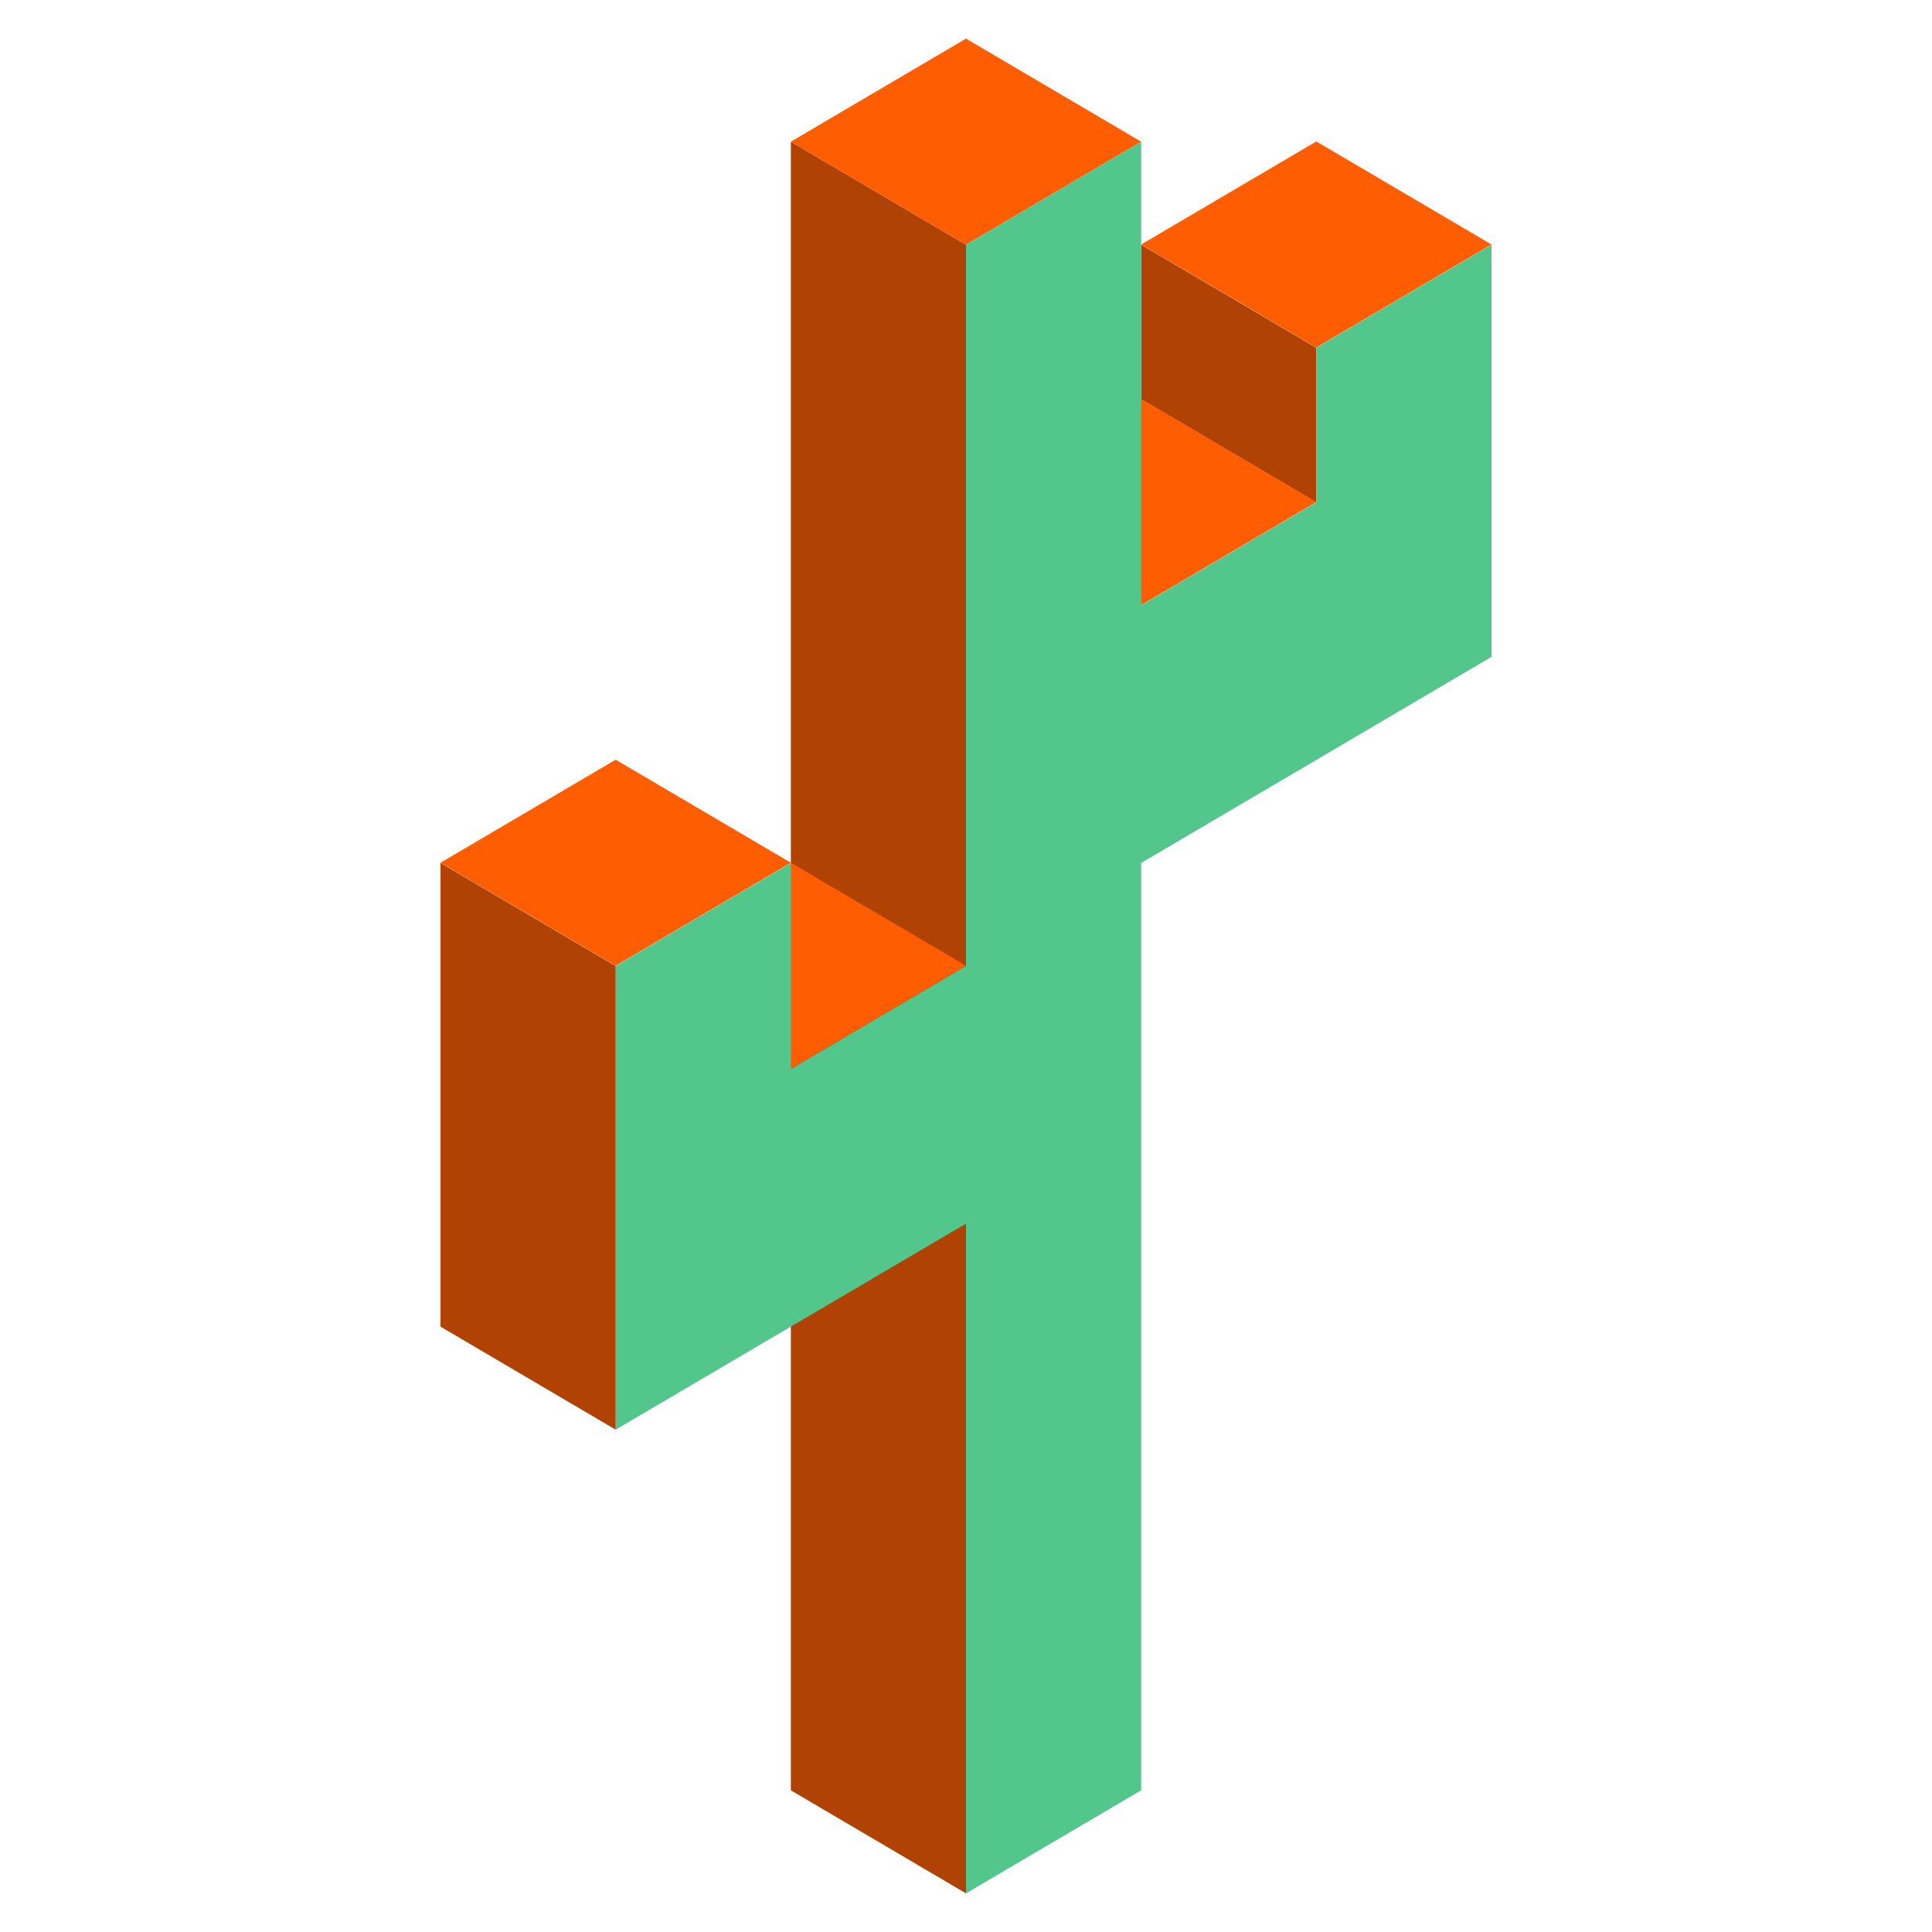
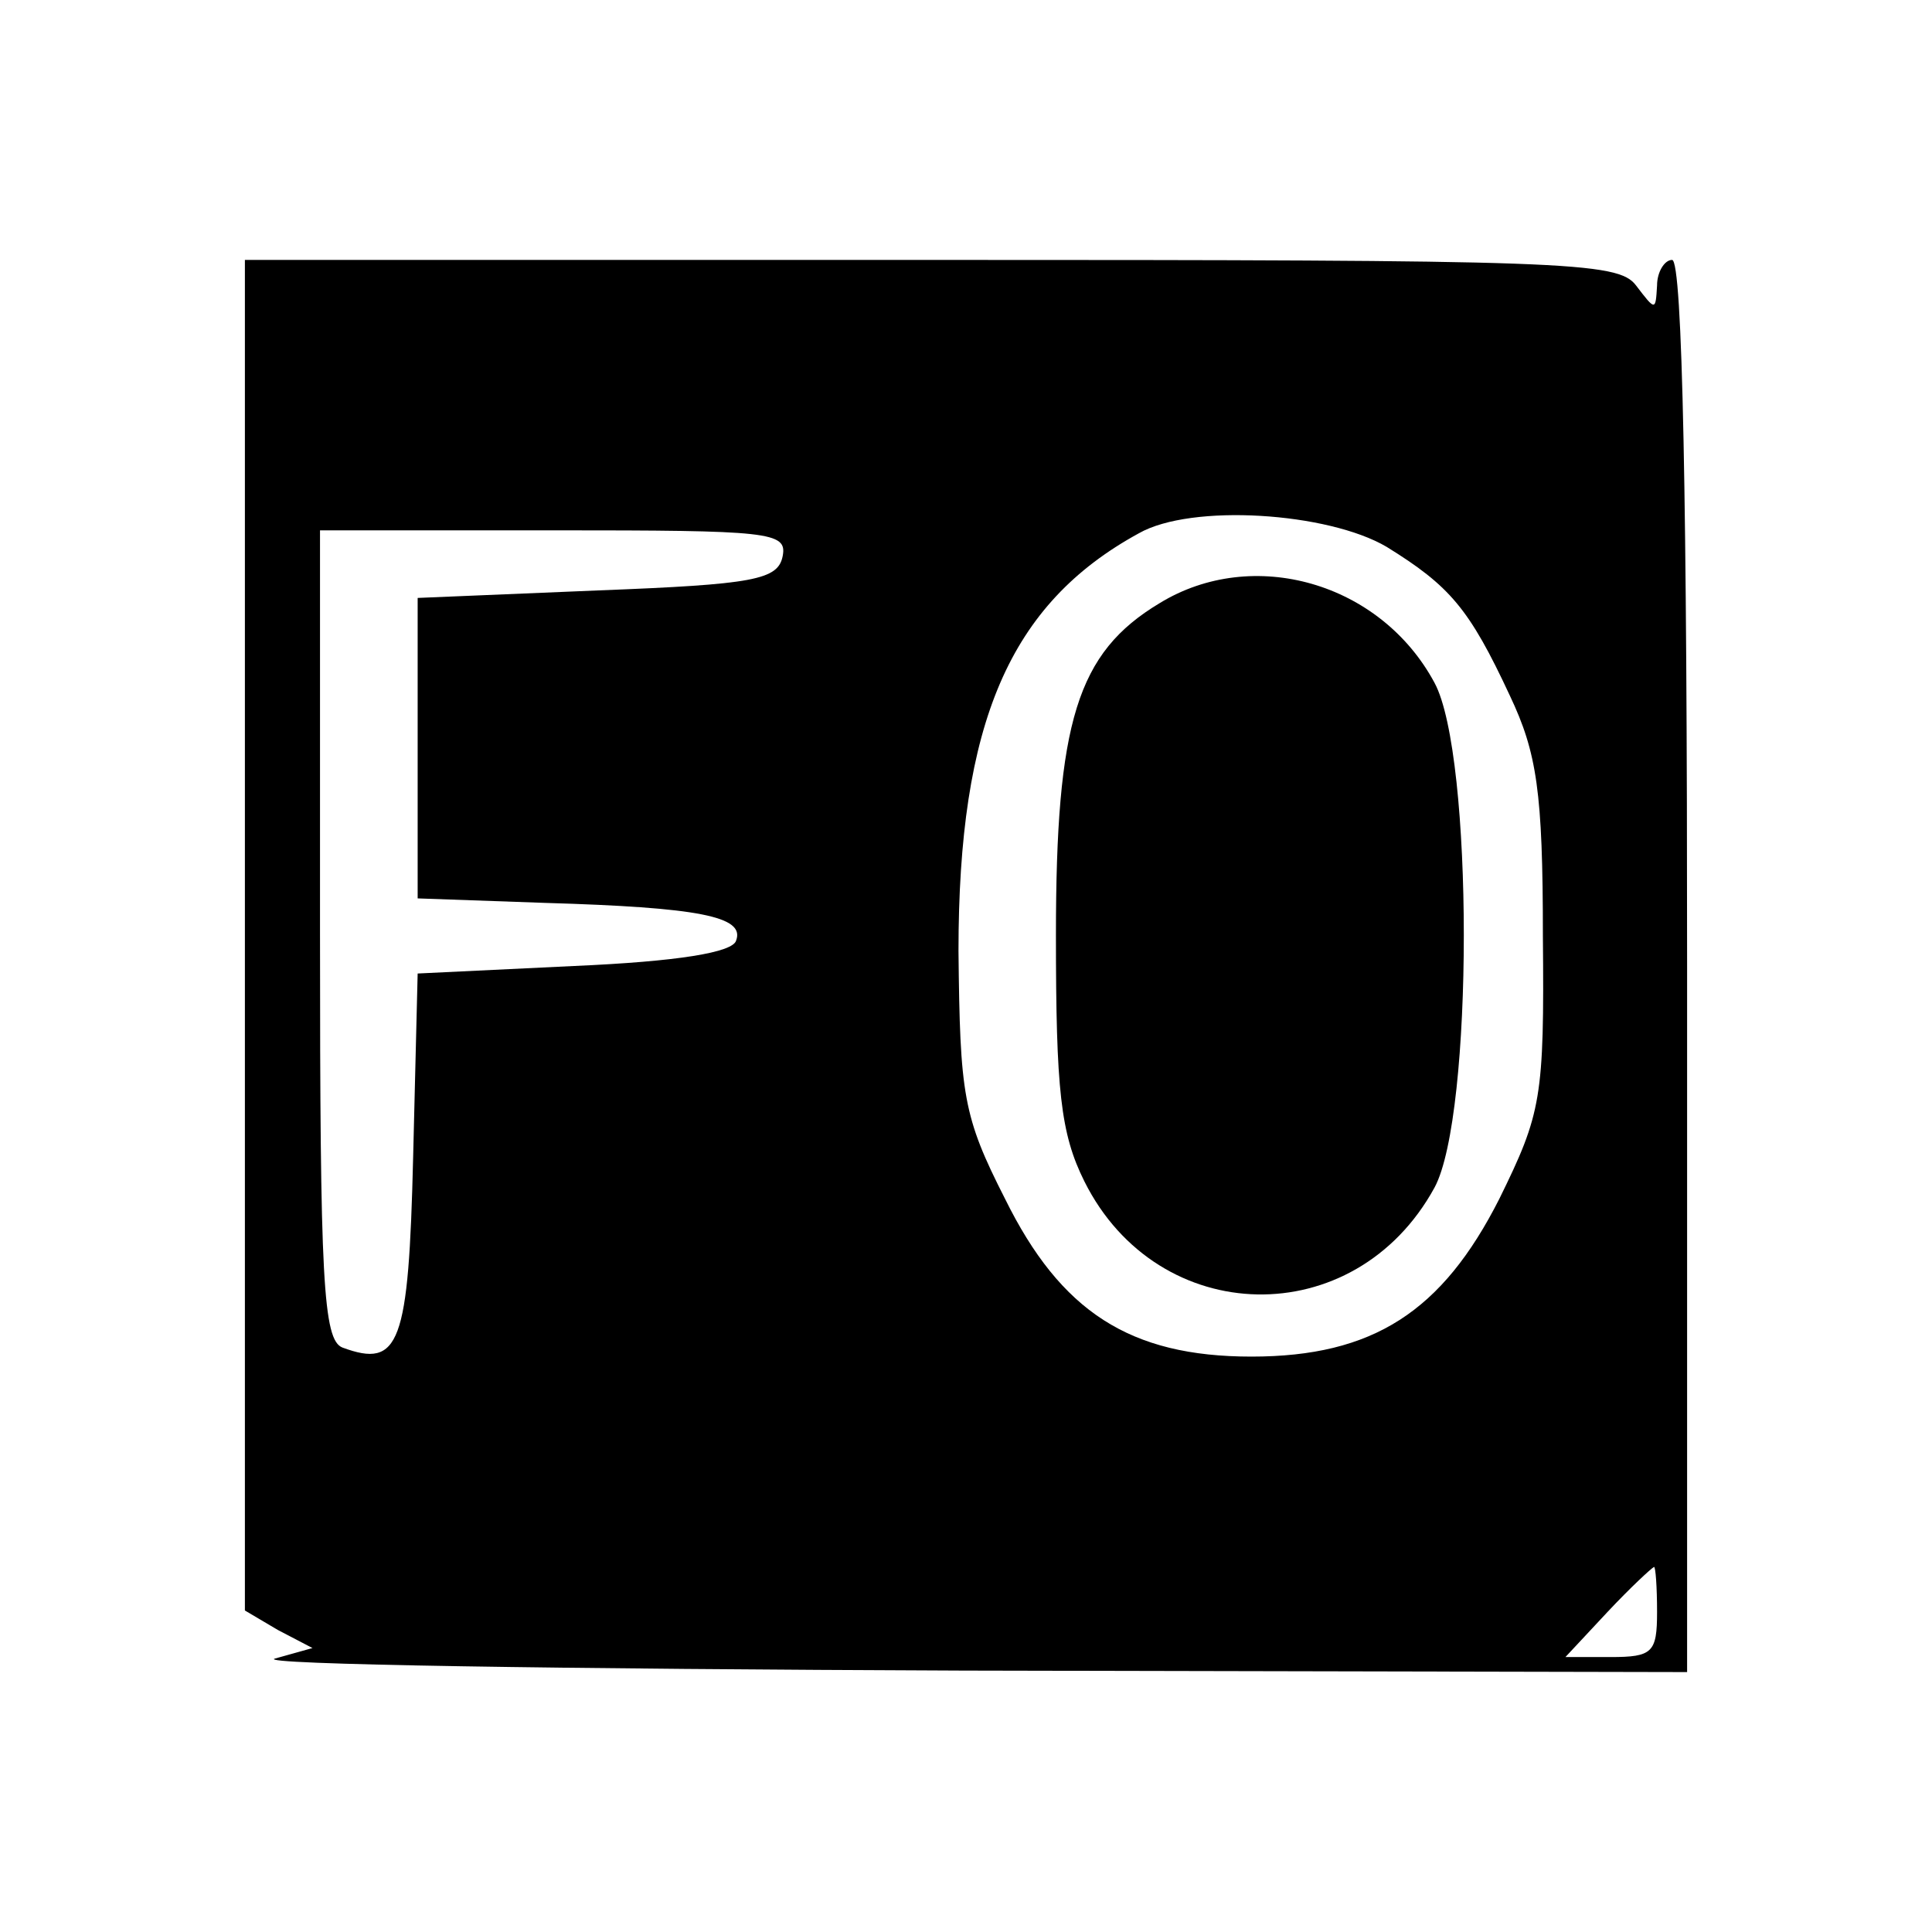
- <svg xmlns="http://www.w3.org/2000/svg" fill="none" viewBox="0 0 500 500">
-   <path fill="#B04304" d="M295.334 103.333v-40L340.667 90v40l-45.333-26.667ZM250.001 63.333l-45.334-26.666v426.666L250.001 490V63.333Z" />
-   <path fill="#FF5D01" d="m250.001 129.944 45.333-26.667 45.333 26.667-45.333 26.667-45.333-26.667ZM204.667 36.667 250.001 10l45.333 26.667-45.333 26.666-45.334-26.666ZM295.334 63.277l45.333-26.666L386 63.277l-45.333 26.667-45.333-26.667ZM114 223.277l45.333-26.667 45.334 26.667-45.334 26.667L114 223.277ZM250 249.944l-45.333-26.667v53.333L250 249.944Z" />
-   <path fill="#53C68C" d="m250 63.333 45.333-26.666v120L340.667 130V90L386 63.333V170l-90.667 53.333v240L250 490V316.667L159.333 370V250l45.334-26.667v53.334L250 250V63.333Z" />
-   <path fill="#B04304" d="M159.333 250 114 223.334v120L159.333 370V250Z" />
+ <svg xmlns="http://www.w3.org/2000/svg" version="1.1" width="1080" height="1080" viewBox="0 0 1080 1080" xml:space="preserve">
+   <defs>
+ </defs>
+   <rect x="0" y="0" width="100%" height="100%" fill="transparent" />
+   <g transform="matrix(1 0 0 1 540 540)" id="09ae636c-06ab-4de0-ab0a-4a3a5e00c57f">
+     <rect style="stroke: none; stroke-width: 1; stroke-dasharray: none; stroke-linecap: butt; stroke-dashoffset: 0; stroke-linejoin: miter; stroke-miterlimit: 4; fill: rgb(255,255,255); fill-rule: nonzero; opacity: 1; visibility: hidden;" vector-effect="non-scaling-stroke" x="-540" y="-540" rx="0" ry="0" width="1080" height="1080" />
+   </g>
+   <g transform="matrix(1 0 0 1 540 540)" id="5a04319e-1055-41b1-b129-4c14bb0e4ab9">
+ </g>
+   <g transform="matrix(6.46 0 0 6.46 540 540)">
+     <g style="" vector-effect="non-scaling-stroke">
+       <g transform="matrix(0.13 0 0 -0.13 0 0)">
+         <path style="stroke: none; stroke-width: 1; stroke-dasharray: none; stroke-linecap: butt; stroke-dashoffset: 0; stroke-linejoin: miter; stroke-miterlimit: 4; fill: rgb(0,0,0); fill-rule: nonzero; opacity: 1;" vector-effect="non-scaling-stroke" transform=" translate(-480, -470)" d="M 0 490 L 0 41 L 22 28 L 45 16 L 20 9 C 6 5 212 2 478 1 L 960 0 L 960 470 C 960 777 957 940 950 940 C 945 940 940 932 940 923 C 939 906 939 906 926 923 C 914 939 879 940 456 940 L 0 940 L 0 490 z M 760 749 C 802 723 815 708 842 650 C 860 612 864 586 864 490 C 865 382 863 372 835 315 C 797 240 751 210 670 210 C 589 210 543 240 506 315 C 478 370 476 384 475 480 C 475 632 509 711 595 758 C 630 778 721 772 760 749 z M 358 743 C 355 727 339 724 235 720 L 115 715 L 115 615 L 115 515 L 200 512 C 302 509 333 503 327 487 C 325 479 288 473 219 470 L 115 465 L 112 343 C 109 218 103 202 65 216 C 52 221 50 261 50 491 L 50 760 L 206 760 C 349 760 361 759 358 743 z M 940 40 C 940 13 937 10 909 10 L 879 10 L 907 40 C 922 56 936 69 938 70 C 939 70 940 57 940 40 z" stroke-linecap="round" />
+       </g>
+       <g transform="matrix(0.13 0 0 -0.13 25.43 -2.66)">
+         <path style="stroke: none; stroke-width: 1; stroke-dasharray: none; stroke-linecap: butt; stroke-dashoffset: 0; stroke-linejoin: miter; stroke-miterlimit: 4; fill: rgb(0,0,0); fill-rule: nonzero; opacity: 1;" vector-effect="non-scaling-stroke" transform=" translate(-670.75, -489.95)" d="M 604 711 C 549 678 535 632 535 490 C 535 387 538 358 554 326 C 603 228 734 225 787 322 C 813 370 813 610 787 658 C 751 725 666 749 604 711 z" stroke-linecap="round" />
+       </g>
+     </g>
+   </g>
</svg>
